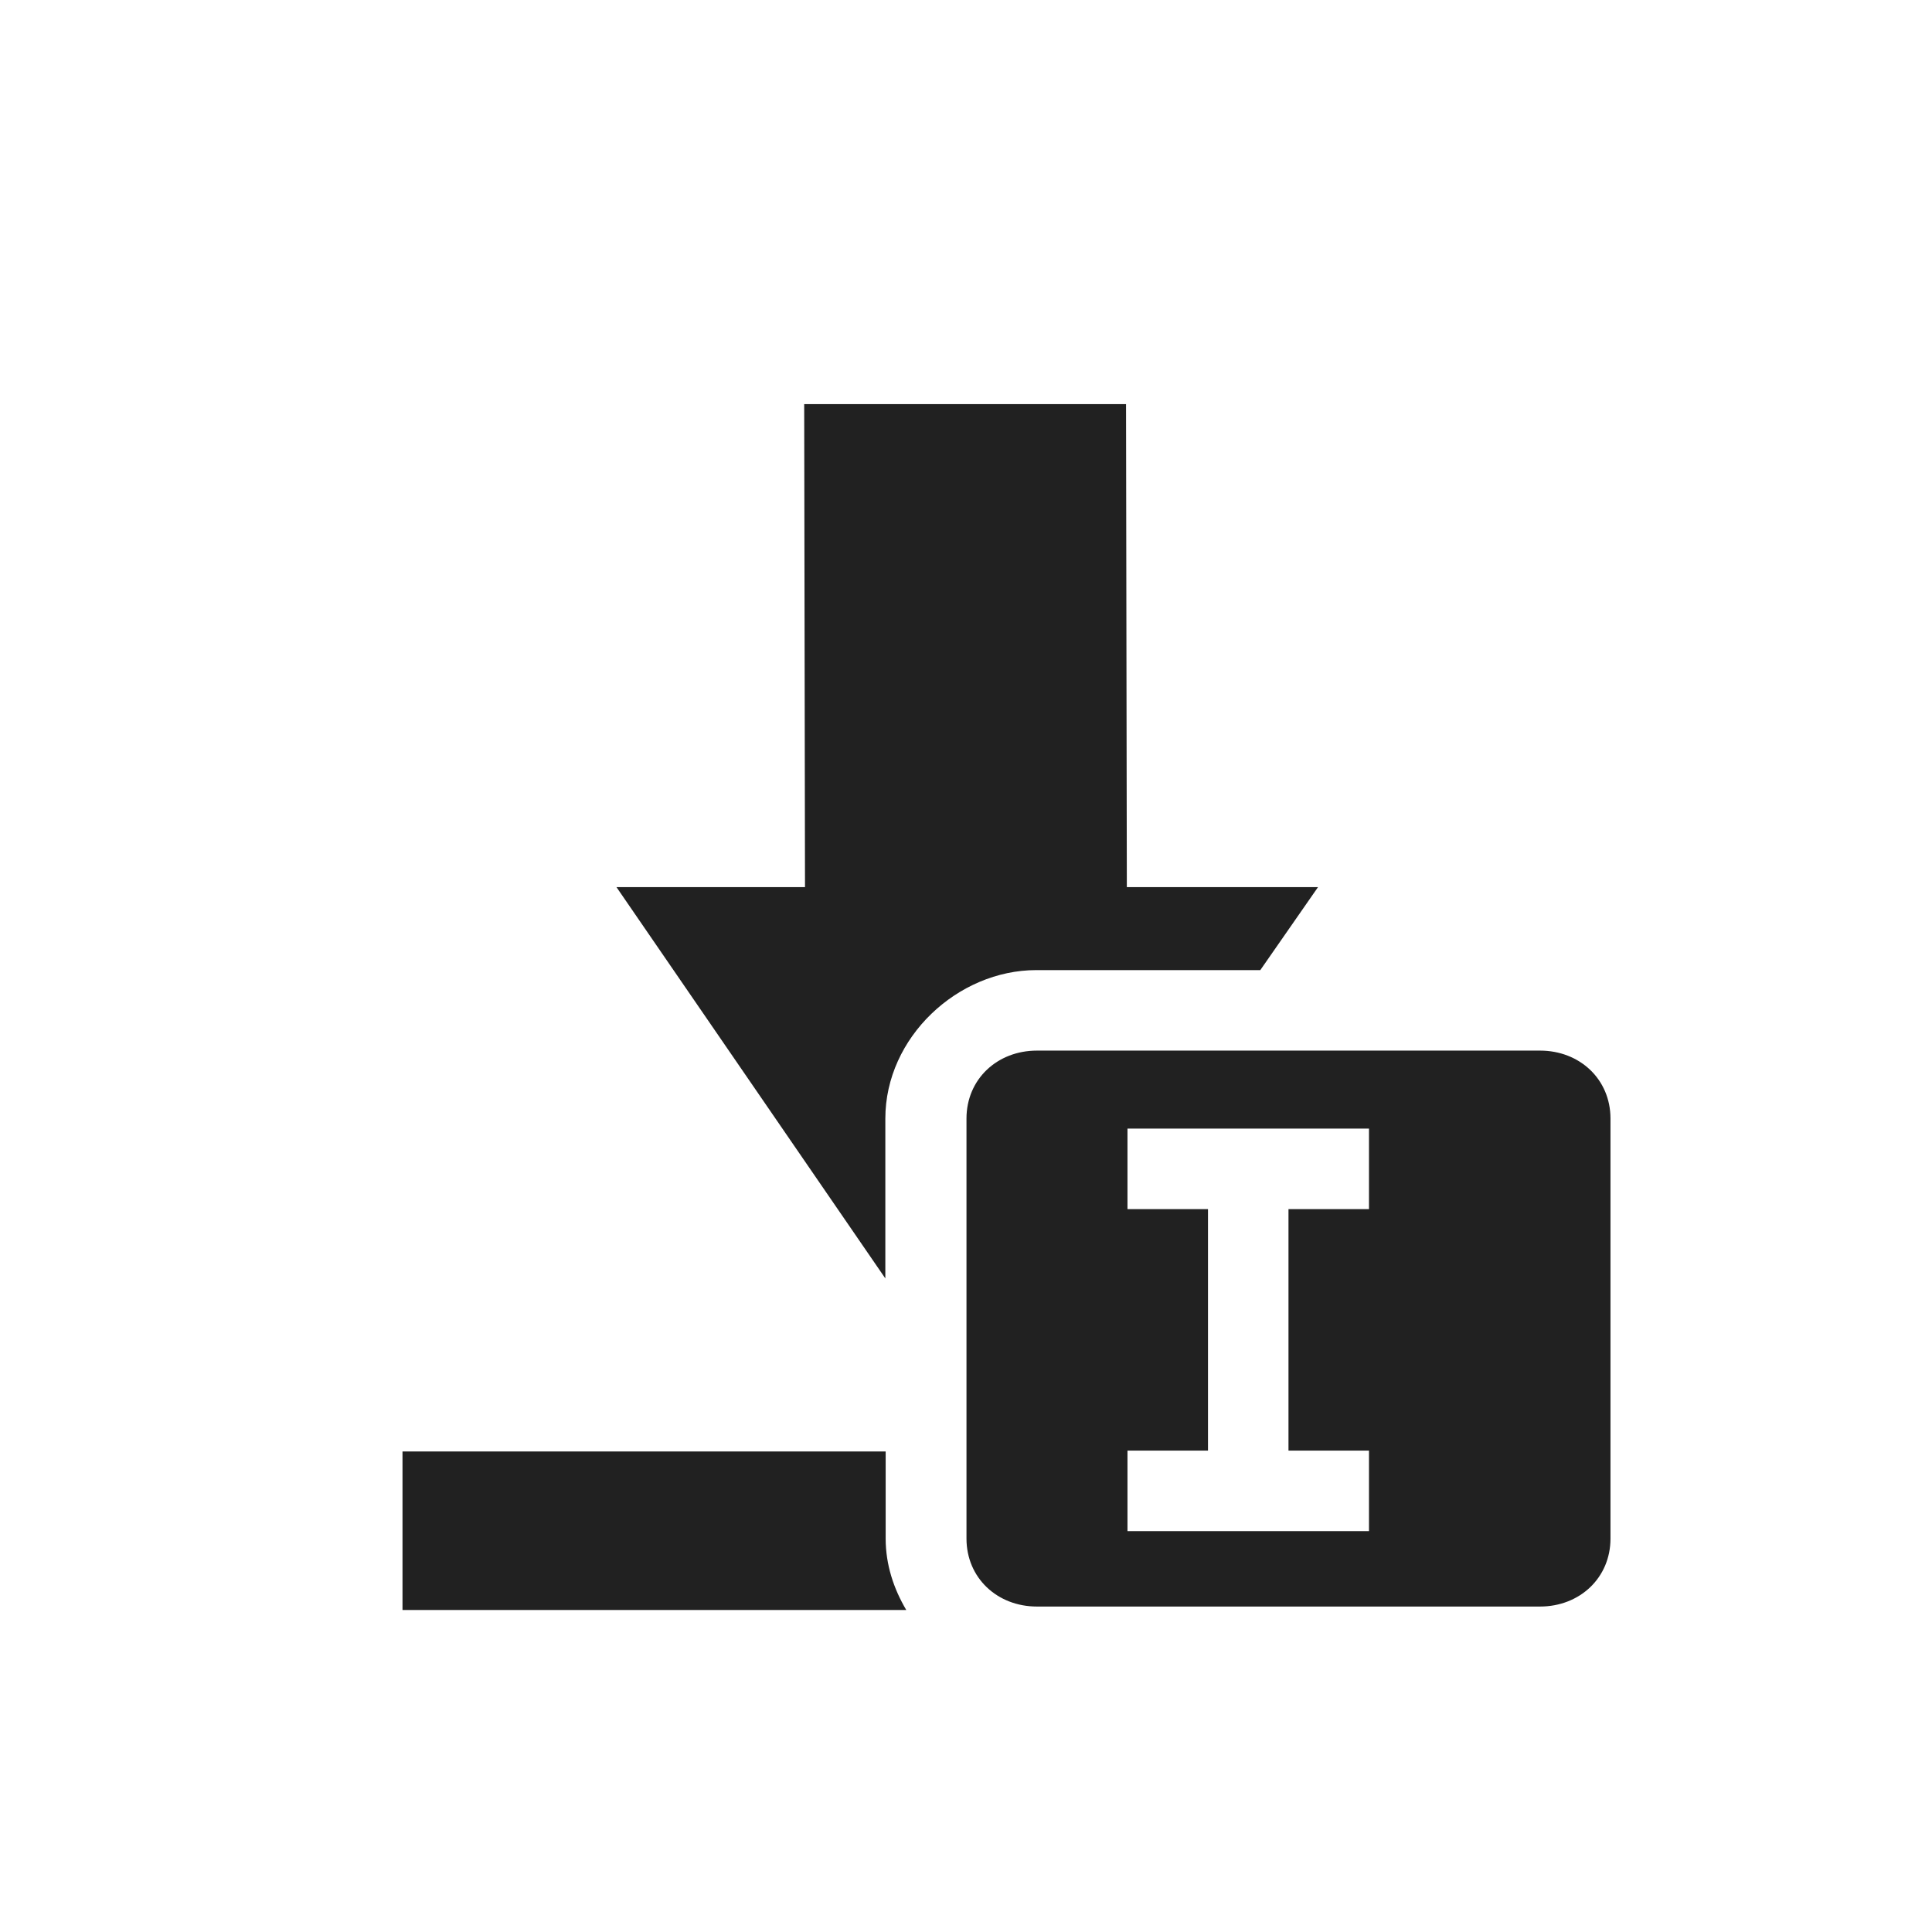
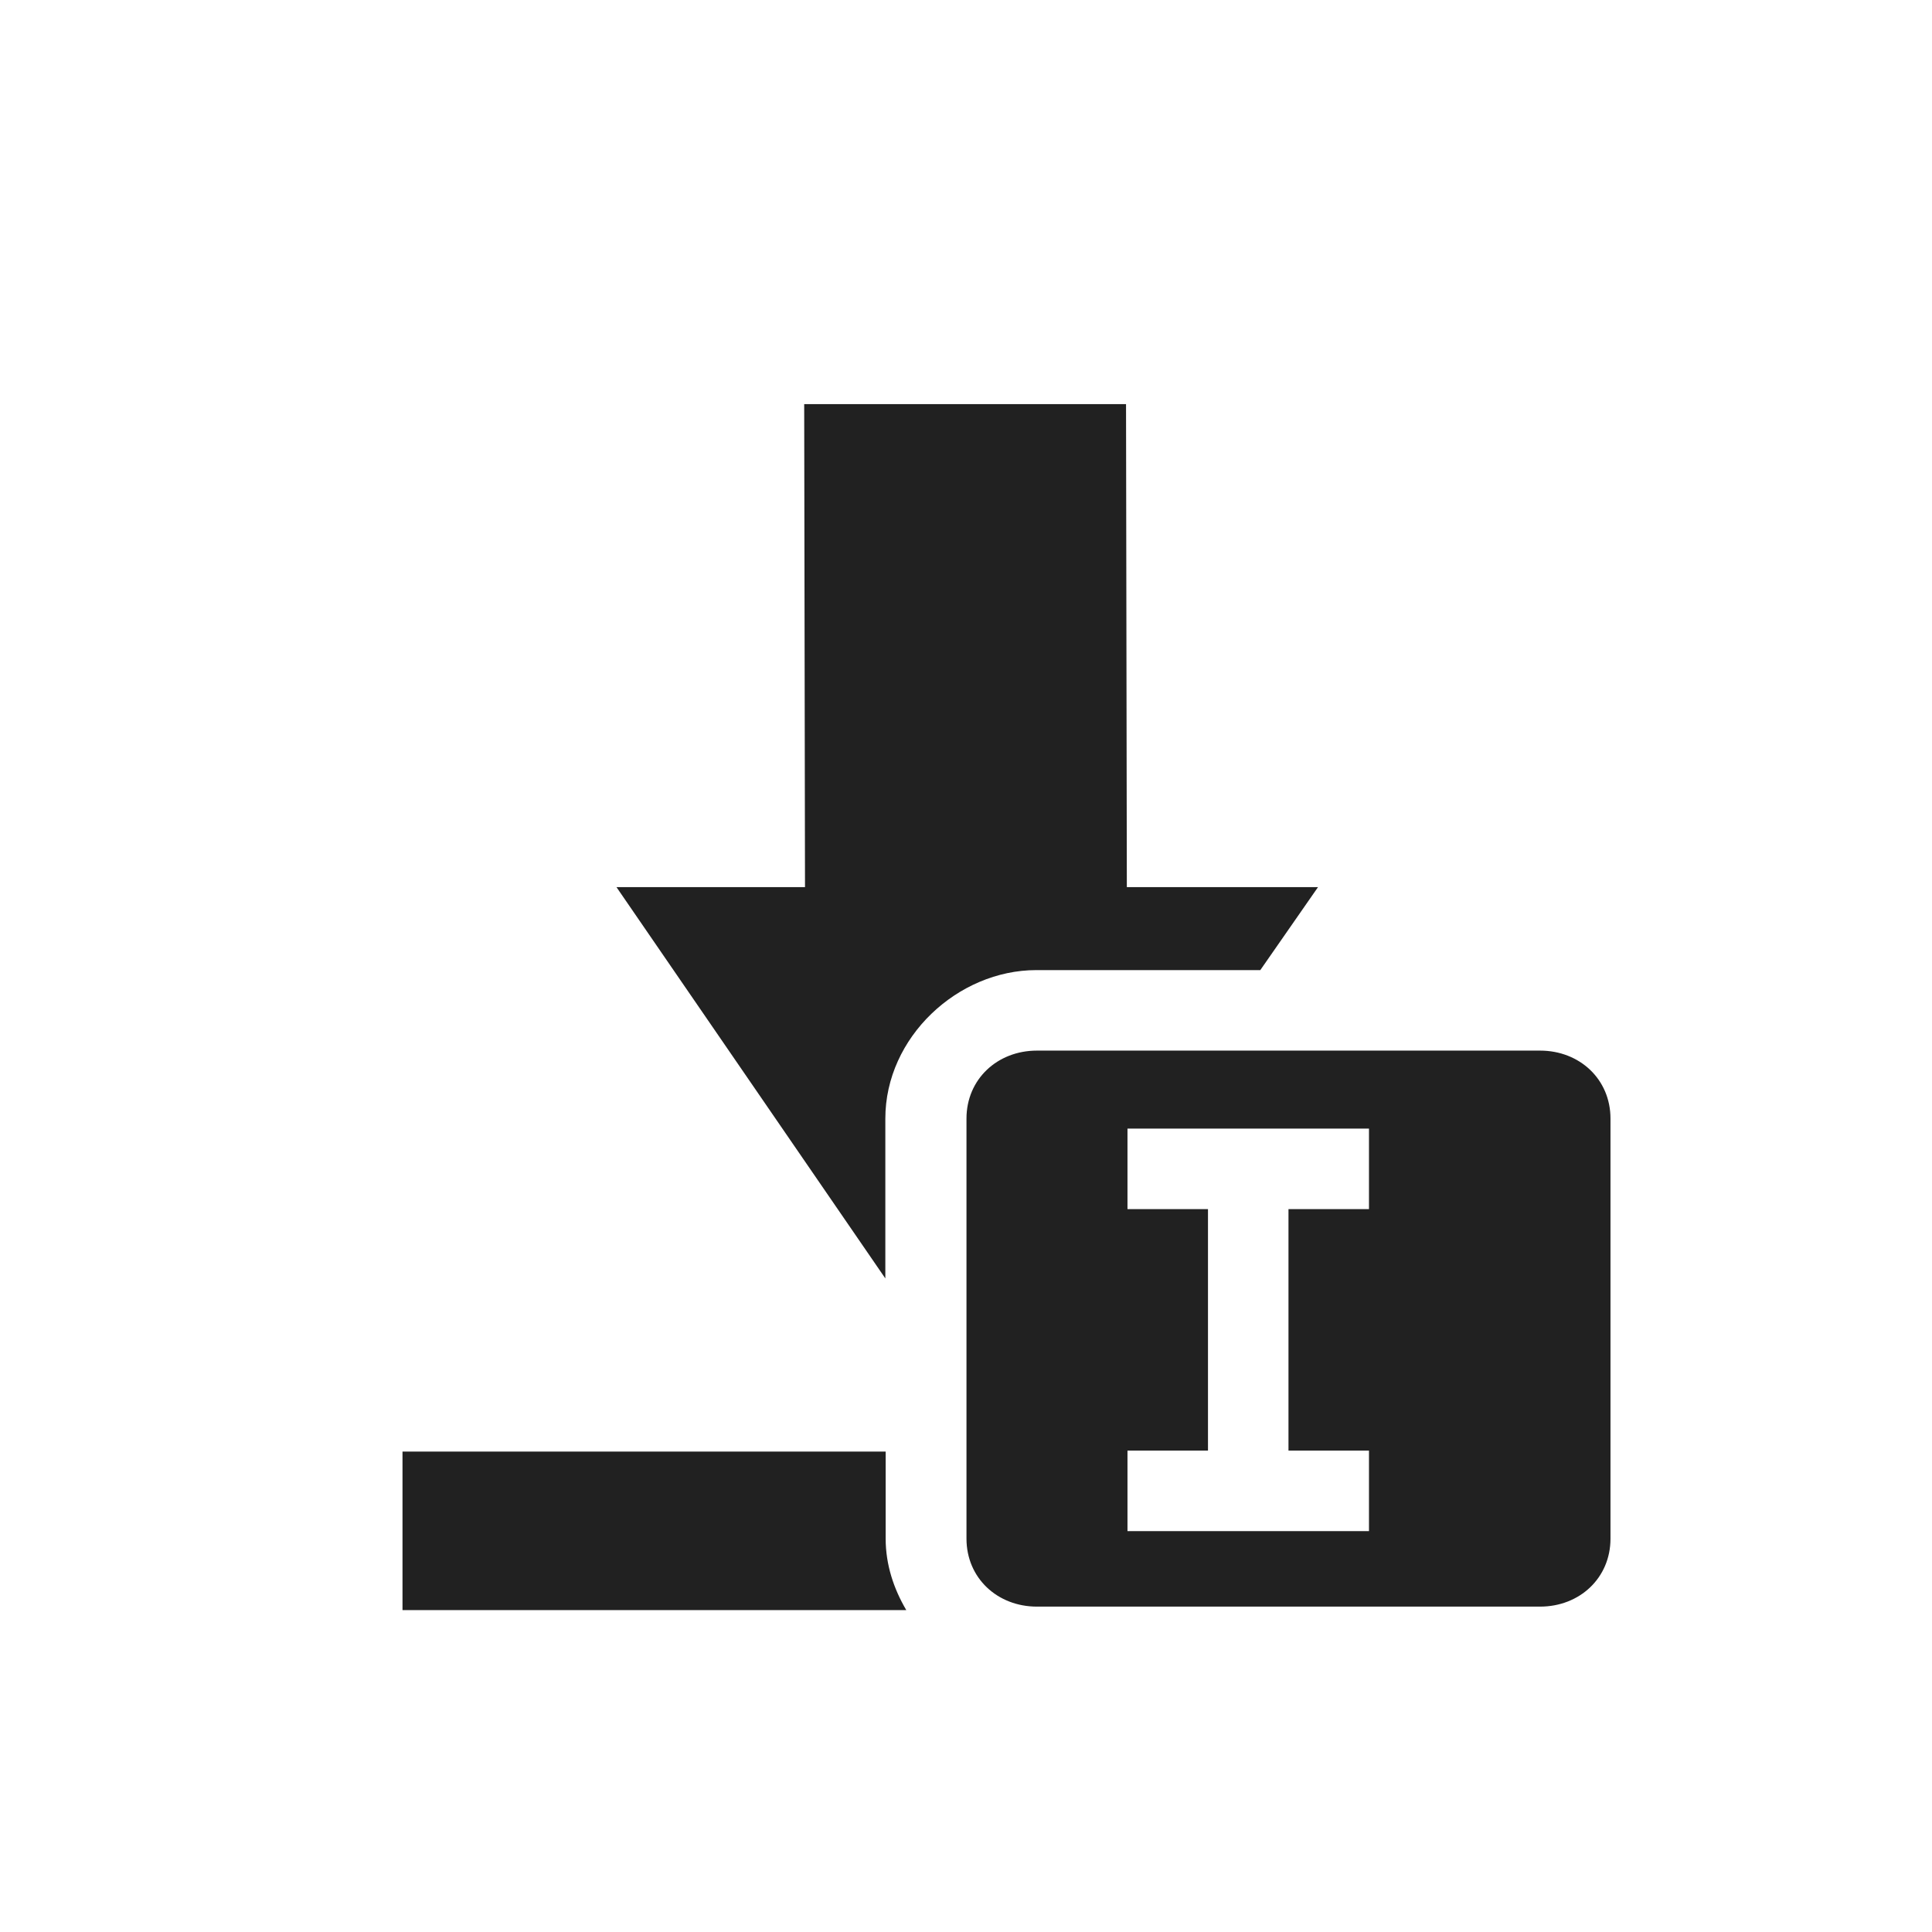
- <svg xmlns="http://www.w3.org/2000/svg" width="24" height="24" viewBox="0 0 24 24" version="1.1" id="svg7">
-   <defs id="defs3">
-     <style id="current-color-scheme" type="text/css">
-    .ColorScheme-Text { color:#444444; } .ColorScheme-Highlight { color:#5294e2; }
-   </style>
-   </defs>
-   <path style="fill:#212121;fill-opacity:1" class="ColorScheme-Text" d="M 5.99 1.02 L 6 7.02 L 3.658 7.02 L 6.998 11.881 L 6.998 9.895 C 6.998 8.884 7.899 8.051 8.873 8.051 L 11.656 8.051 L 12.373 7.02 L 9.998 7.02 L 9.988 1.02 L 5.99 1.02 z M 8.881 9.051 C 8.388 9.051 8.006 9.406 8.006 9.895 L 8.006 15.113 C 8.006 15.601 8.388 15.957 8.881 15.957 L 15.131 15.957 C 15.623 15.957 16.006 15.601 16.006 15.113 L 16.006 9.895 C 16.006 9.406 15.623 9.051 15.131 9.051 L 8.881 9.051 z M 10.006 10.02 L 13.006 10.02 L 13.006 11.02 L 12.006 11.02 L 12.006 14.02 L 13.006 14.02 L 13.006 15.02 L 10.006 15.02 L 10.006 14.02 L 11.006 14.02 L 11.006 11.02 L 10.006 11.02 L 10.006 10.02 z M 1 14.031 L 1 16 L 7.258 16 C 7.101 15.735 7.002 15.436 7.002 15.113 L 7.002 14.031 L 1 14.031 z" transform="translate(4 4)" id="path5" />
+ <svg xmlns="http://www.w3.org/2000/svg" width="24" height="24" version="1.1" viewBox="0 0 24 24">
+   <path transform="translate(4 4)" d="m5.99 1.02 0.01 6h-2.342l3.34 4.861v-1.986c0-1.011 0.901-1.844 1.875-1.844h2.783l0.717-1.031h-2.375l-0.01-6h-3.998zm2.891 8.031c-0.492 0-0.875 0.356-0.875 0.844v5.219c0 0.488 0.383 0.844 0.875 0.844h6.25c0.492 0 0.875-0.356 0.875-0.844v-5.219c0-0.488-0.383-0.844-0.875-0.844h-6.25zm1.125 0.969h3v1h-1v3h1v1h-3v-1h1v-3h-1v-1zm-9.006 4.012v1.969h6.258c-0.156-0.265-0.256-0.564-0.256-0.887v-1.082h-6.002z" fill="#212121" />
</svg>
